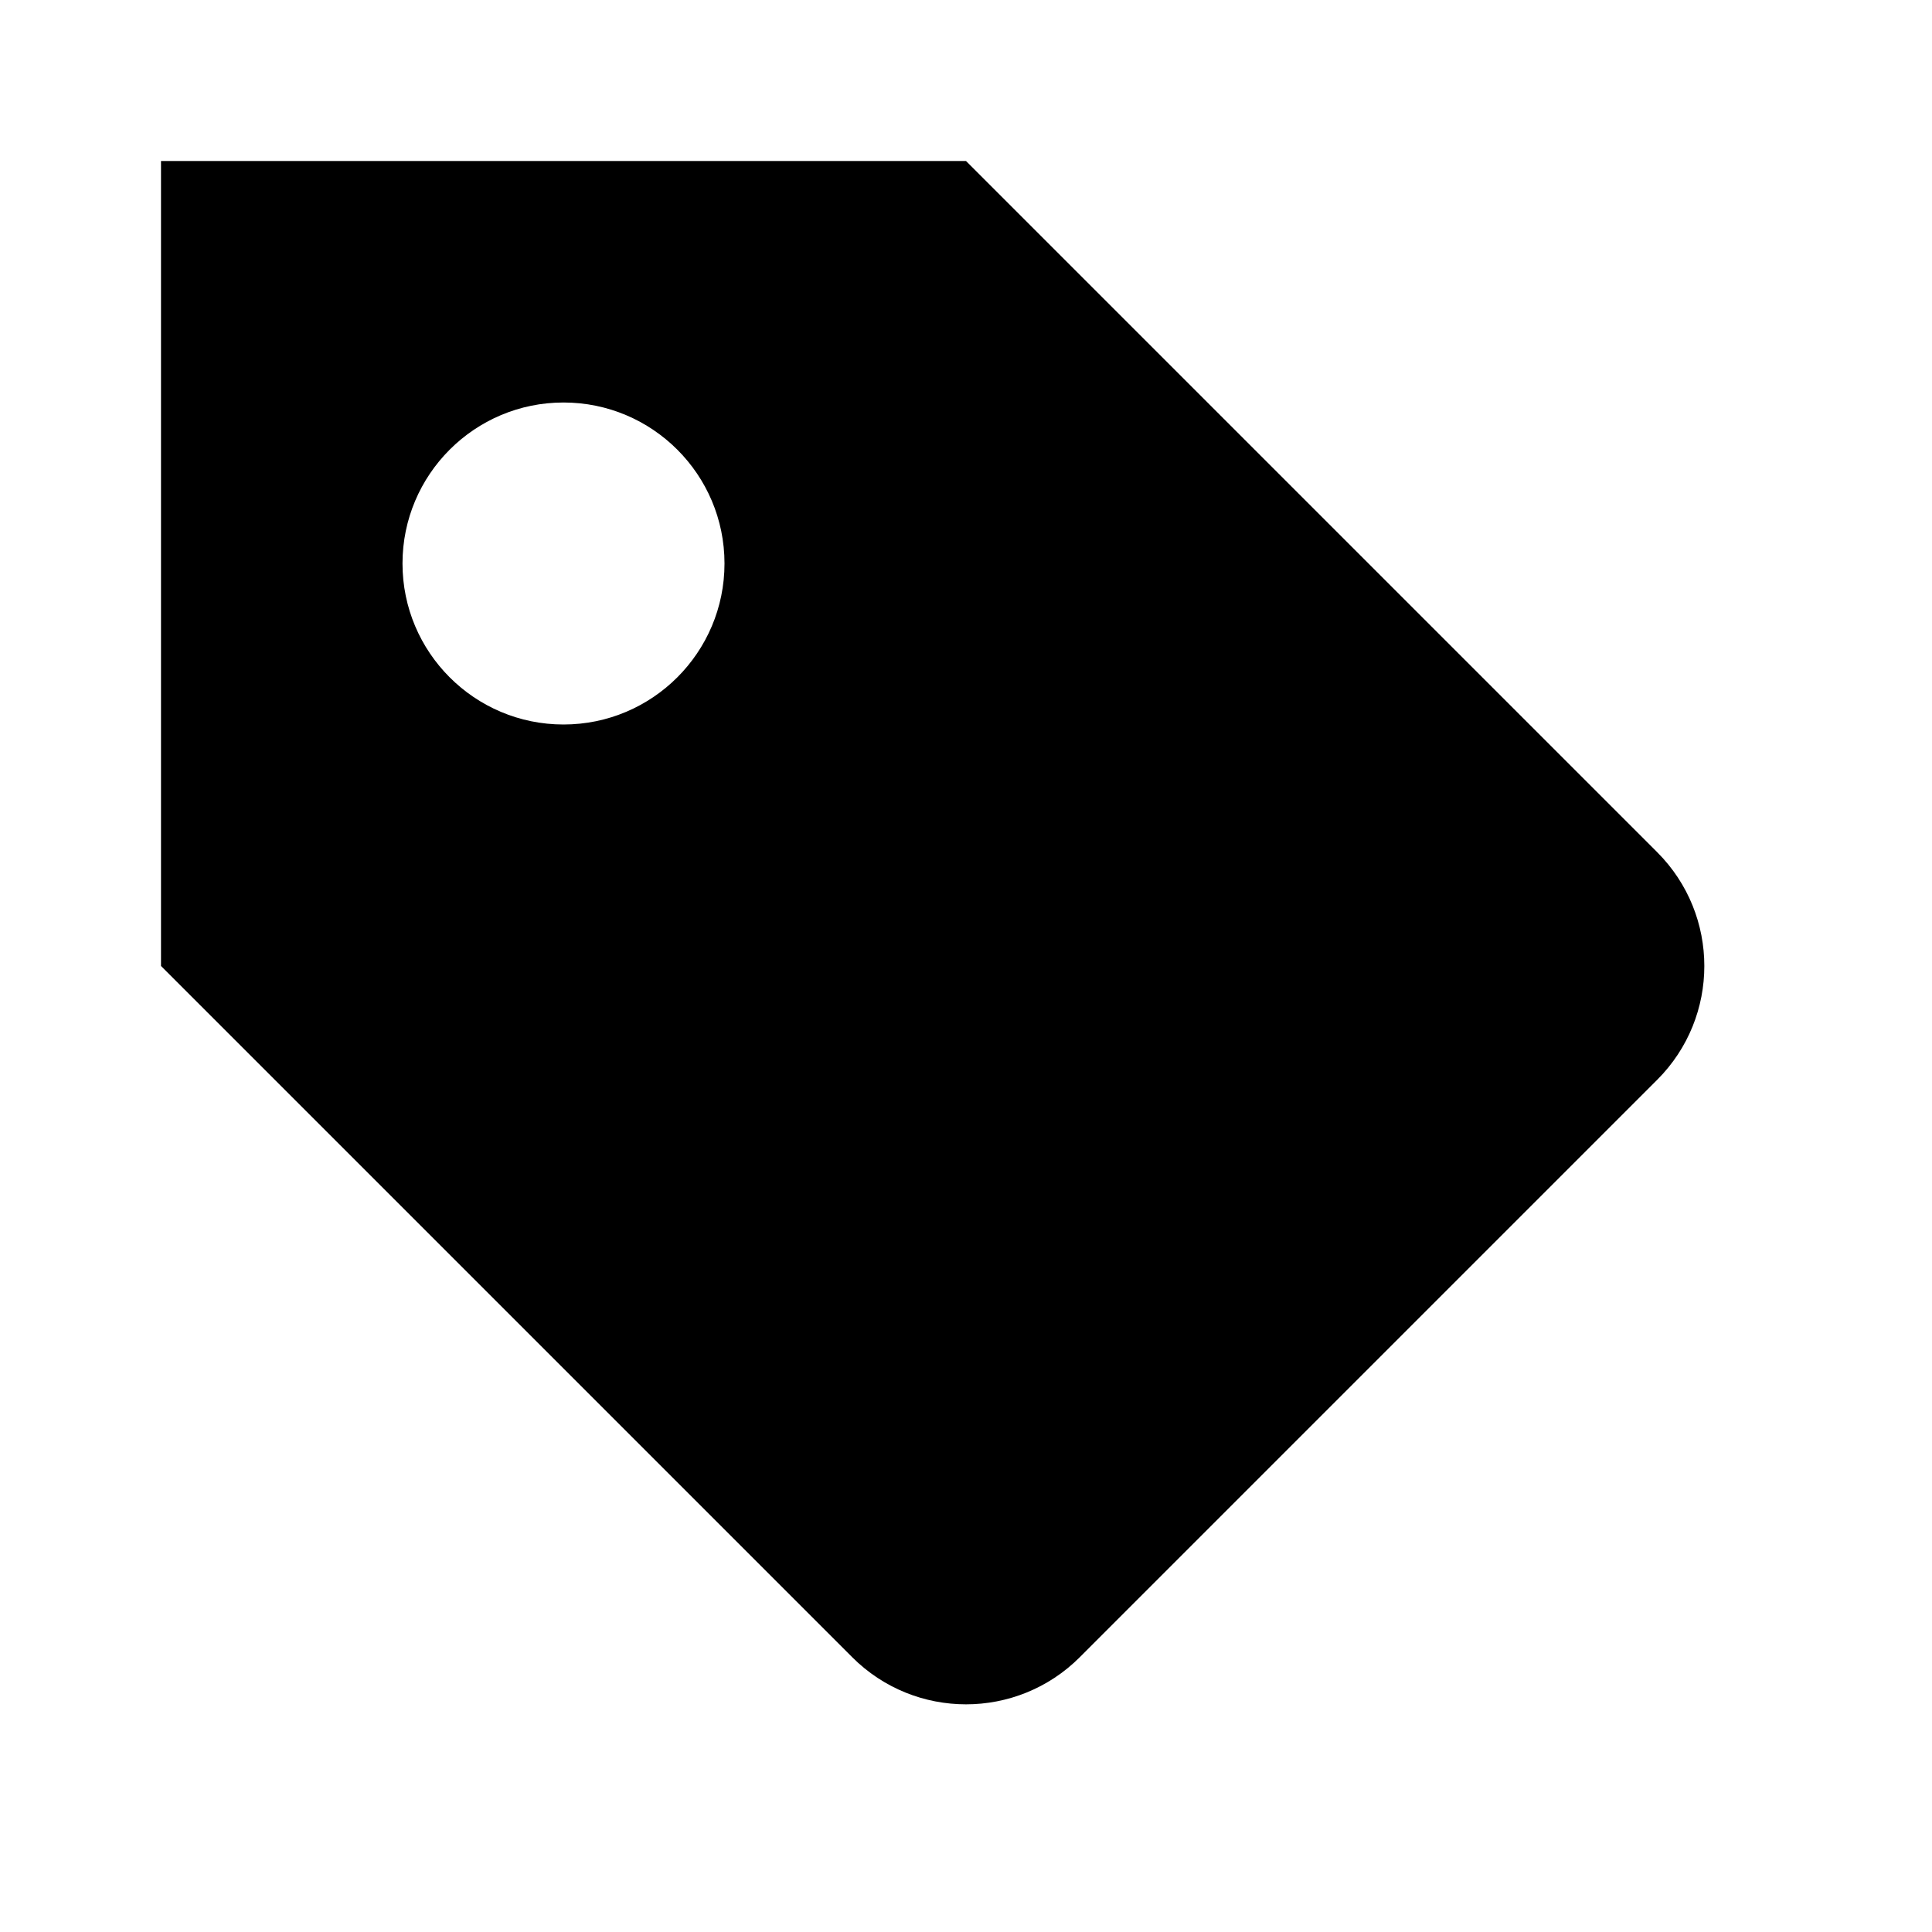
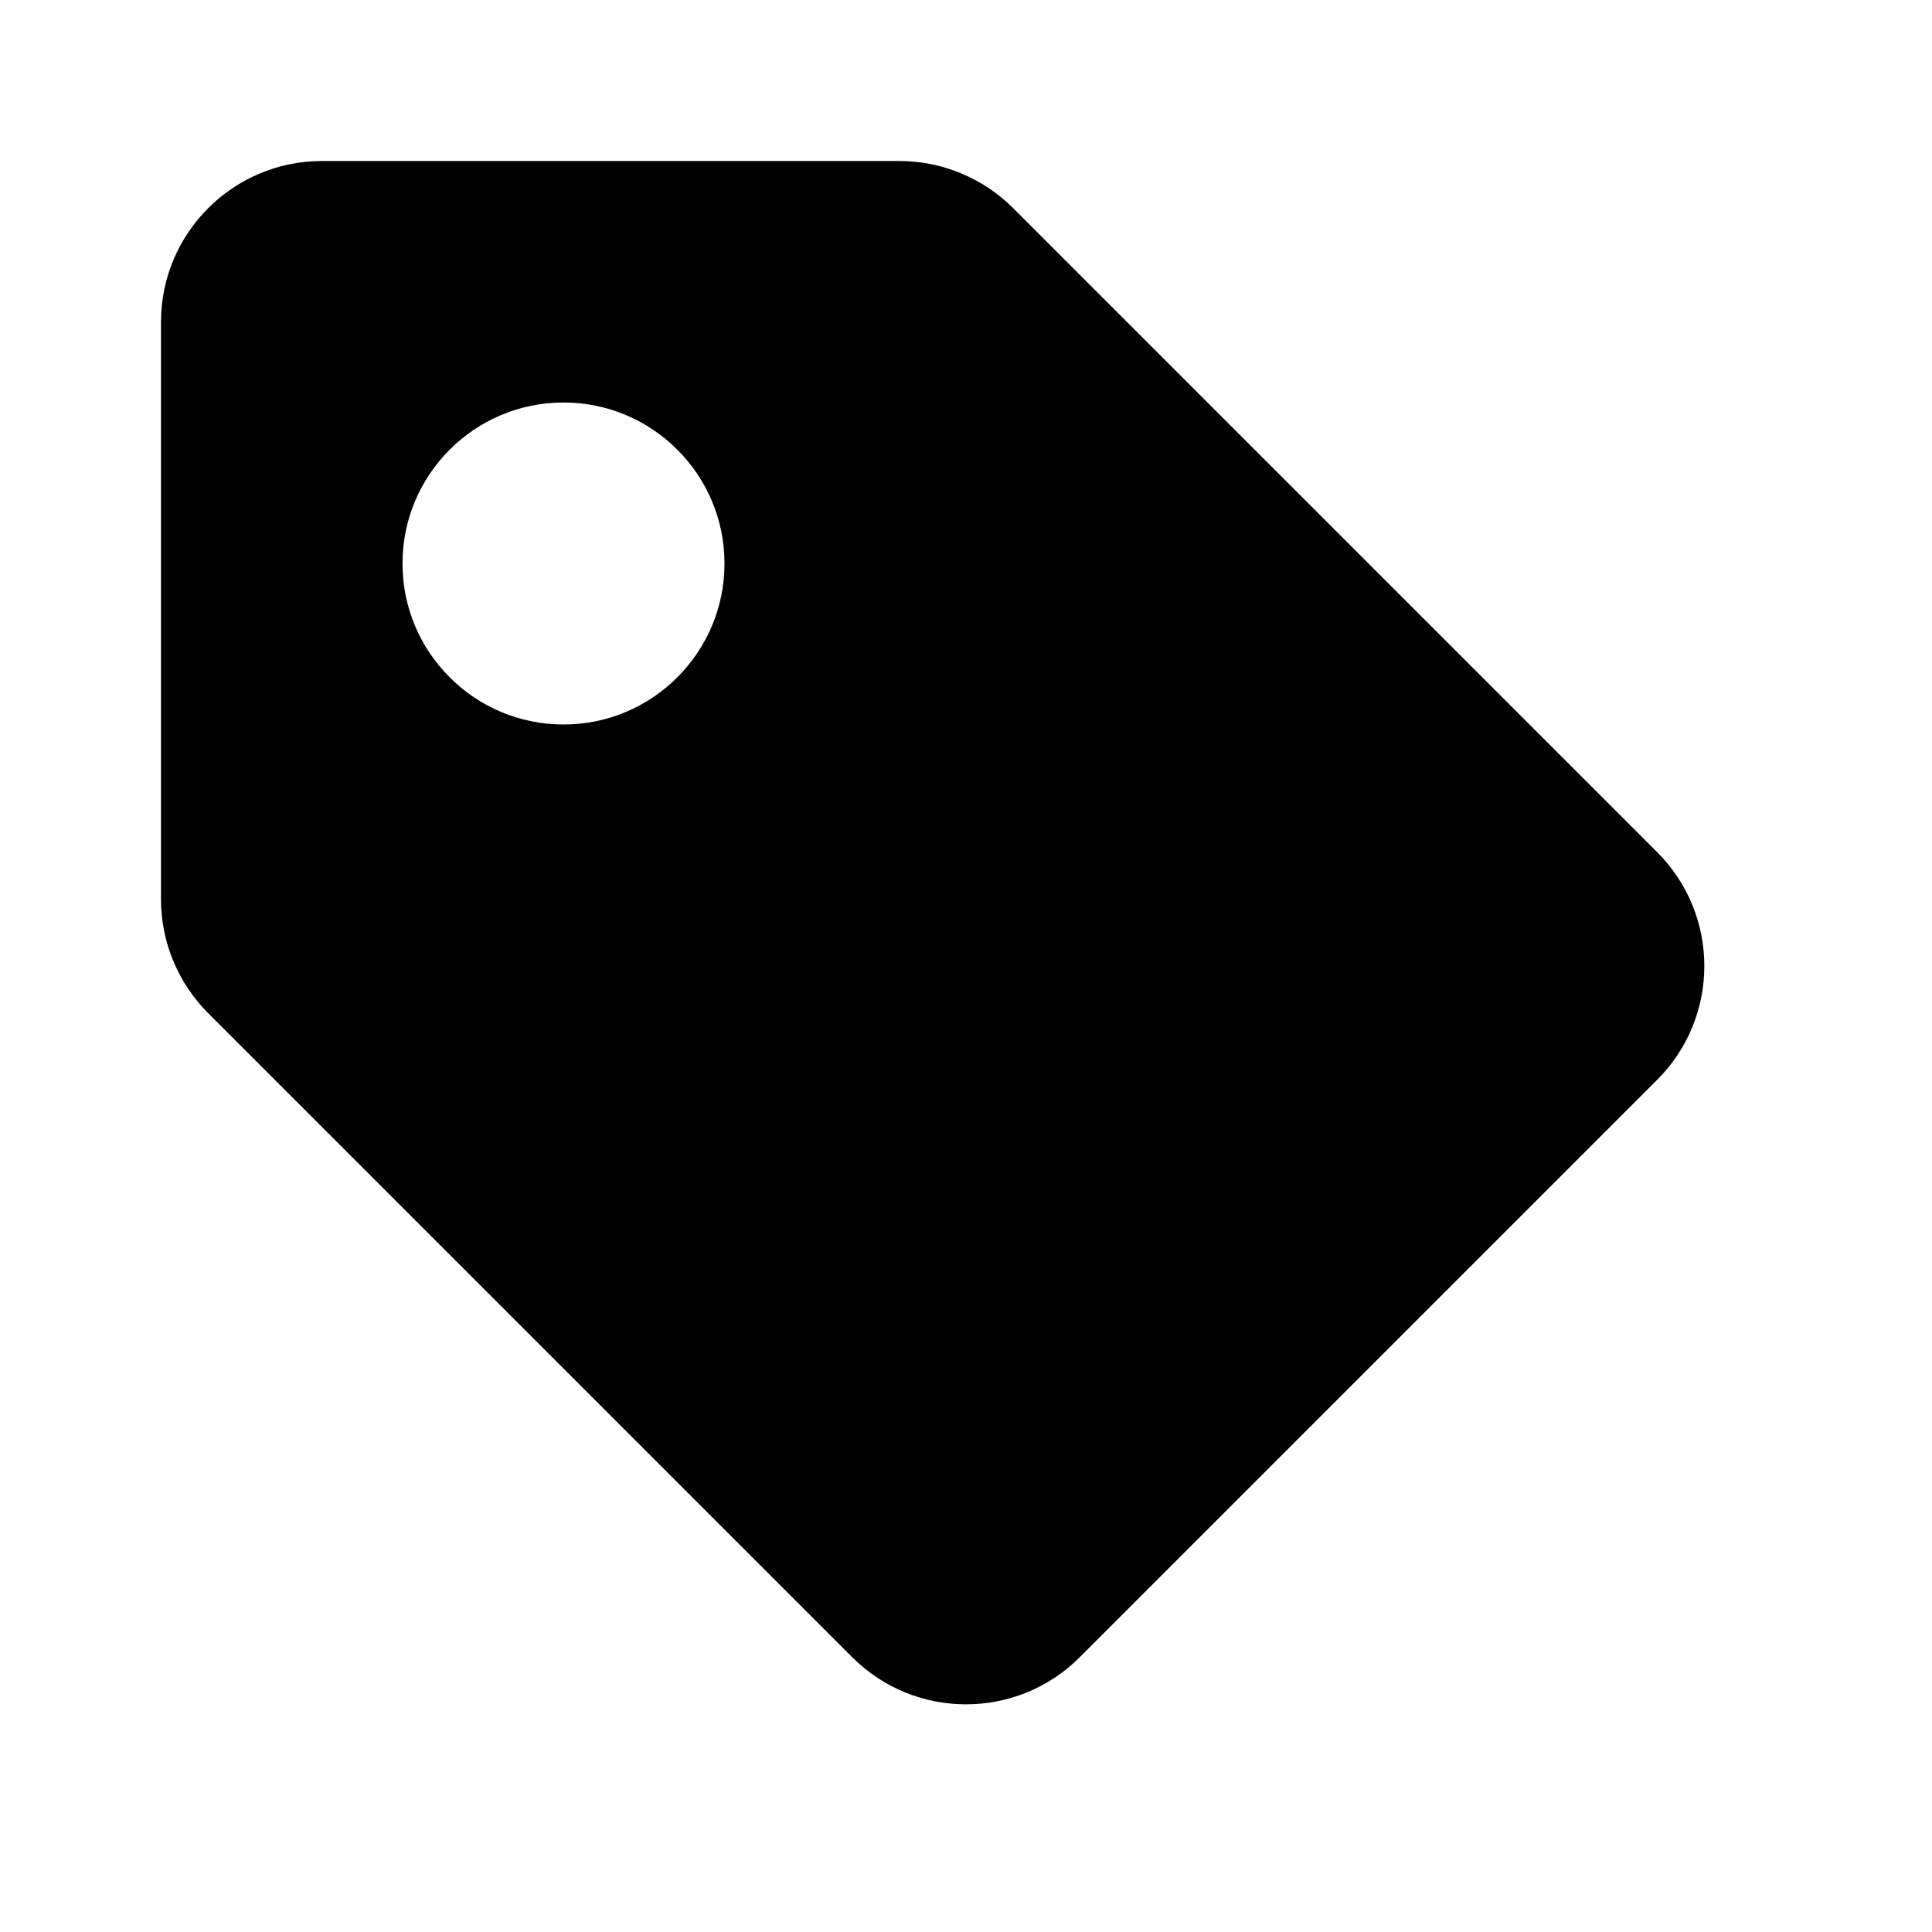
<svg xmlns="http://www.w3.org/2000/svg" width="24" height="24" viewBox="0 0 24 24">
-   <circle fill="none" cx="7" cy="7" r="2" />
-   <path d="M12,2H2v10l8.586,8.586c0.781,0.781,2.047,0.781,2.828,0l7.172-7.172c0.781-0.781,0.781-2.047,0-2.828L12,2z M7,9 C5.896,9,5,8.104,5,7s0.896-2,2-2s2,0.896,2,2S8.104,9,7,9z" />
+   <path d="M12.586,2.586C12.211,2.211,11.702,2,11.172,2H4C2.896,2,2,2.896,2,4v7.172c0,0.53,0.211,1.039,0.586,1.414l8,8 c0.781,0.781,2.047,0.781,2.828,0l7.172-7.172c0.781-0.781,0.781-2.047,0-2.828L12.586,2.586z M7,9C5.896,9,5,8.104,5,7 s0.896-2,2-2s2,0.896,2,2S8.104,9,7,9z" />
</svg>
